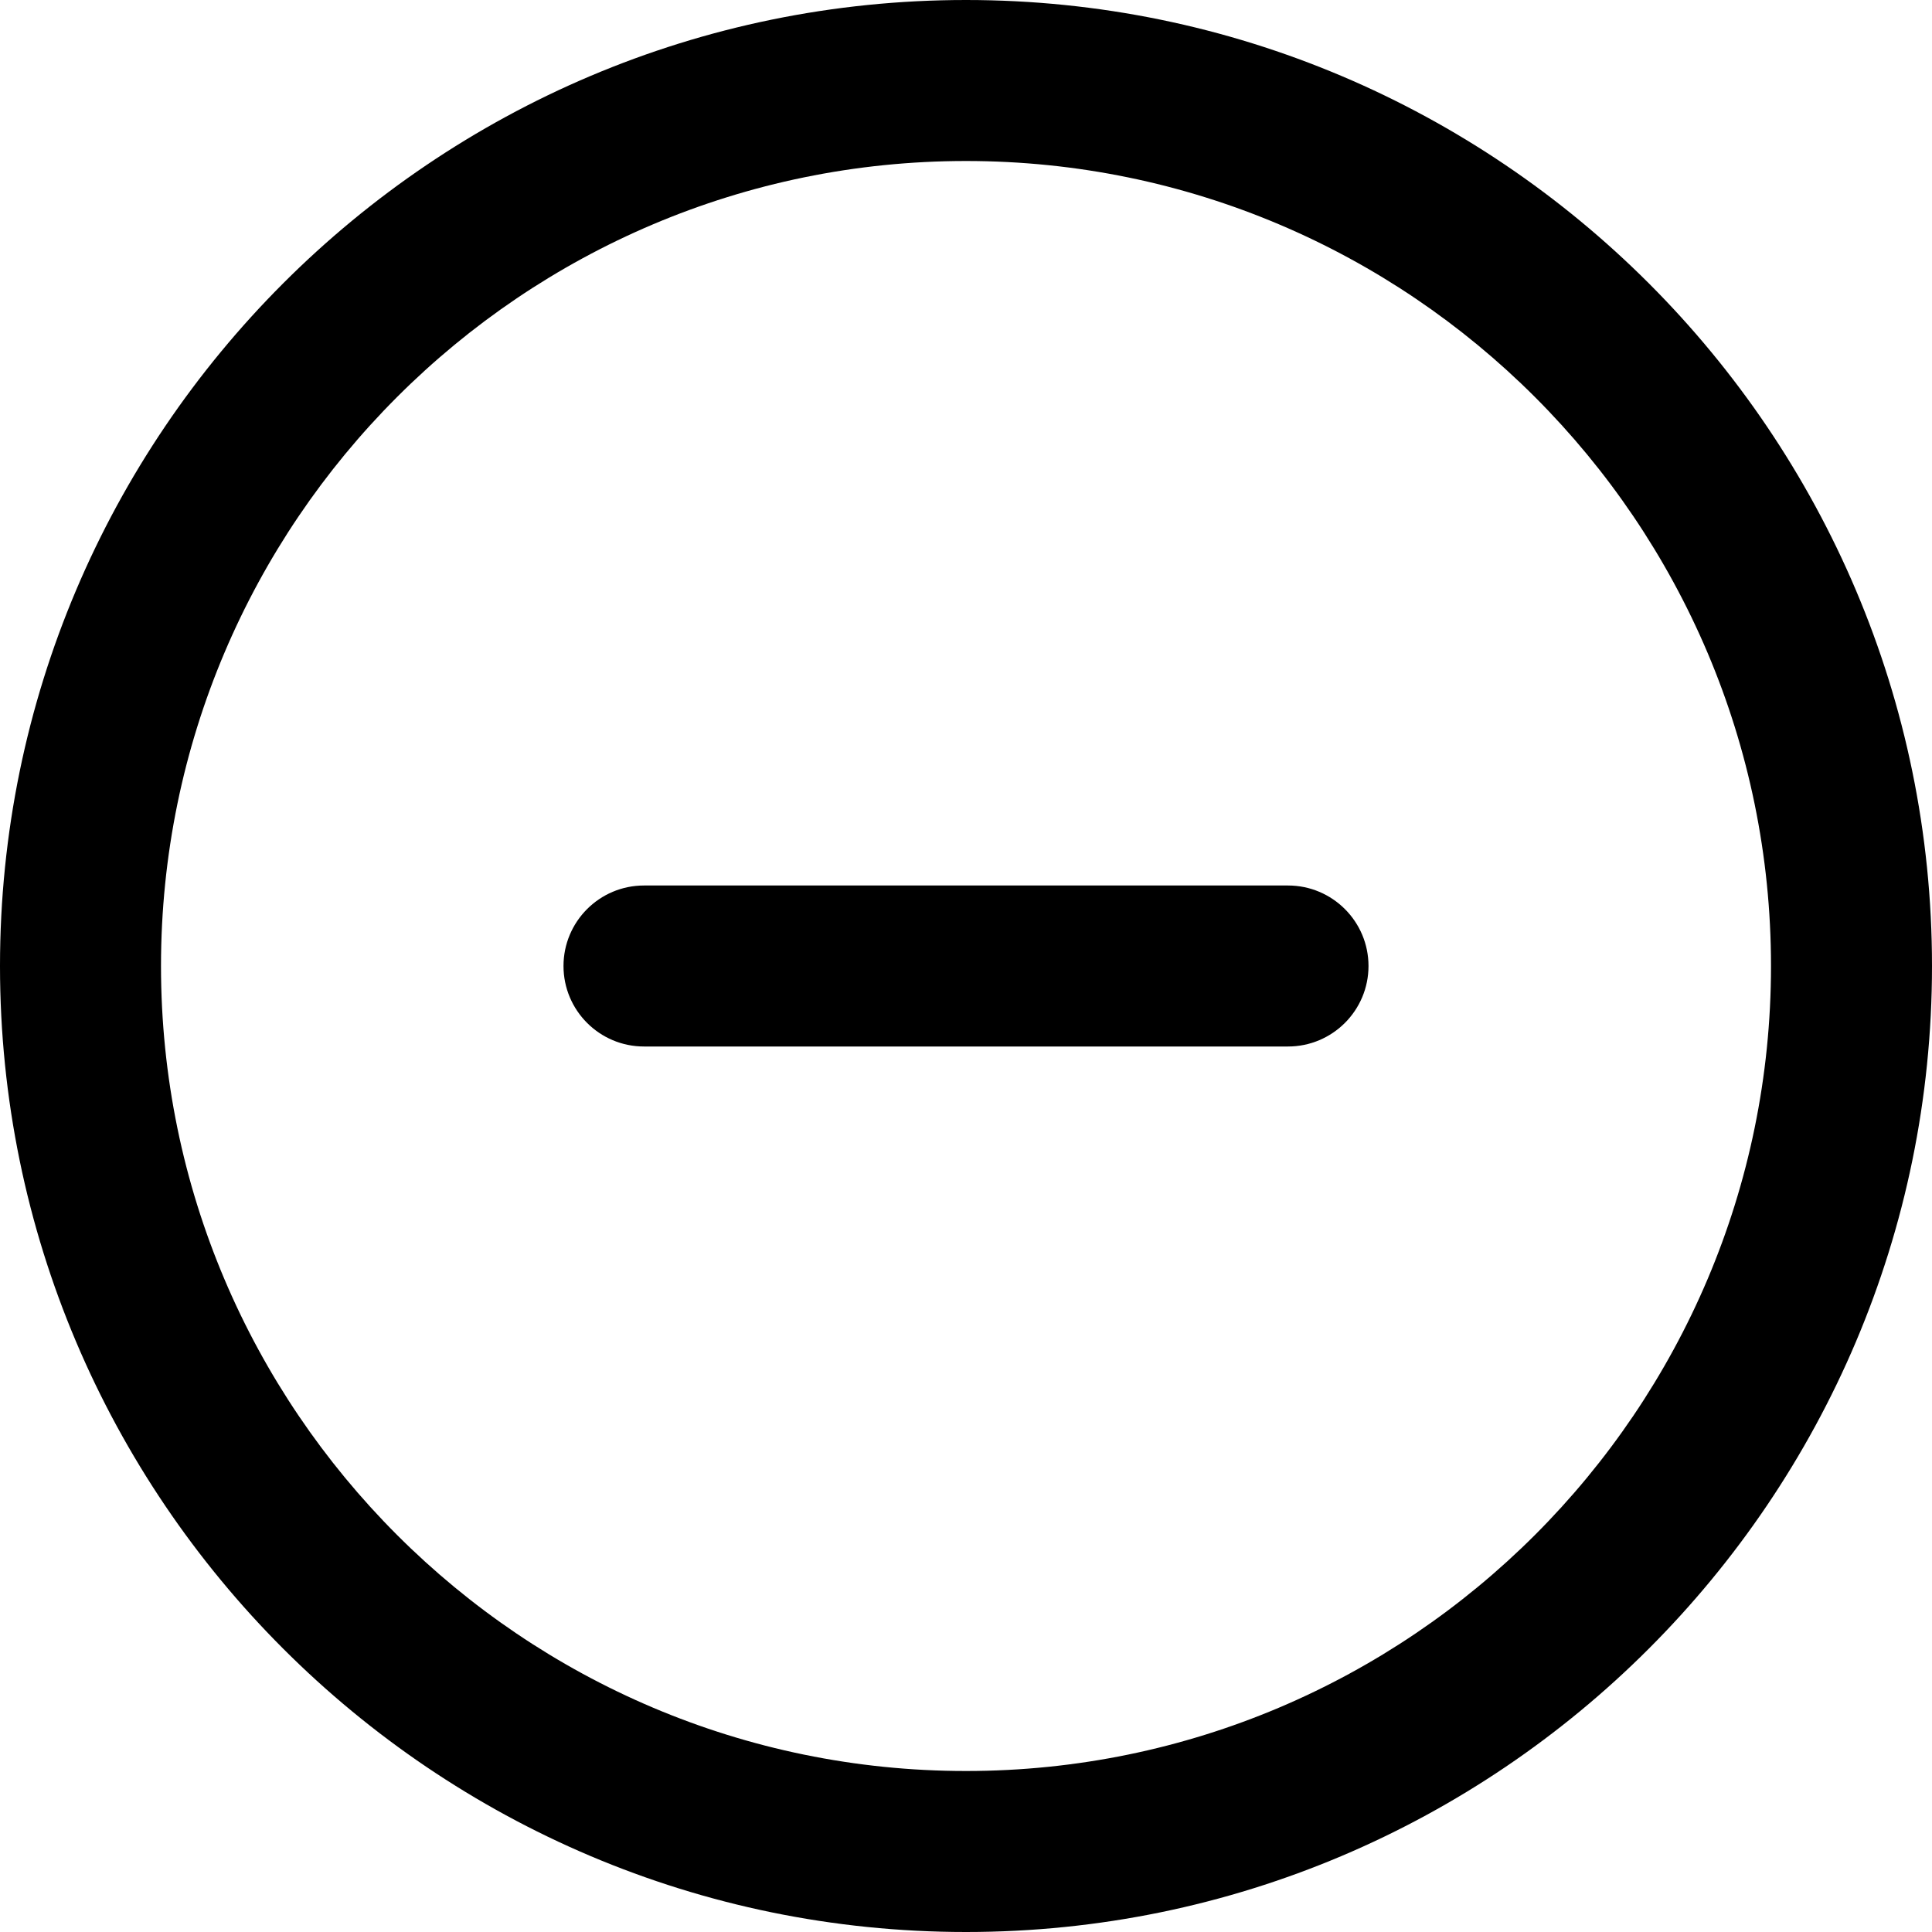
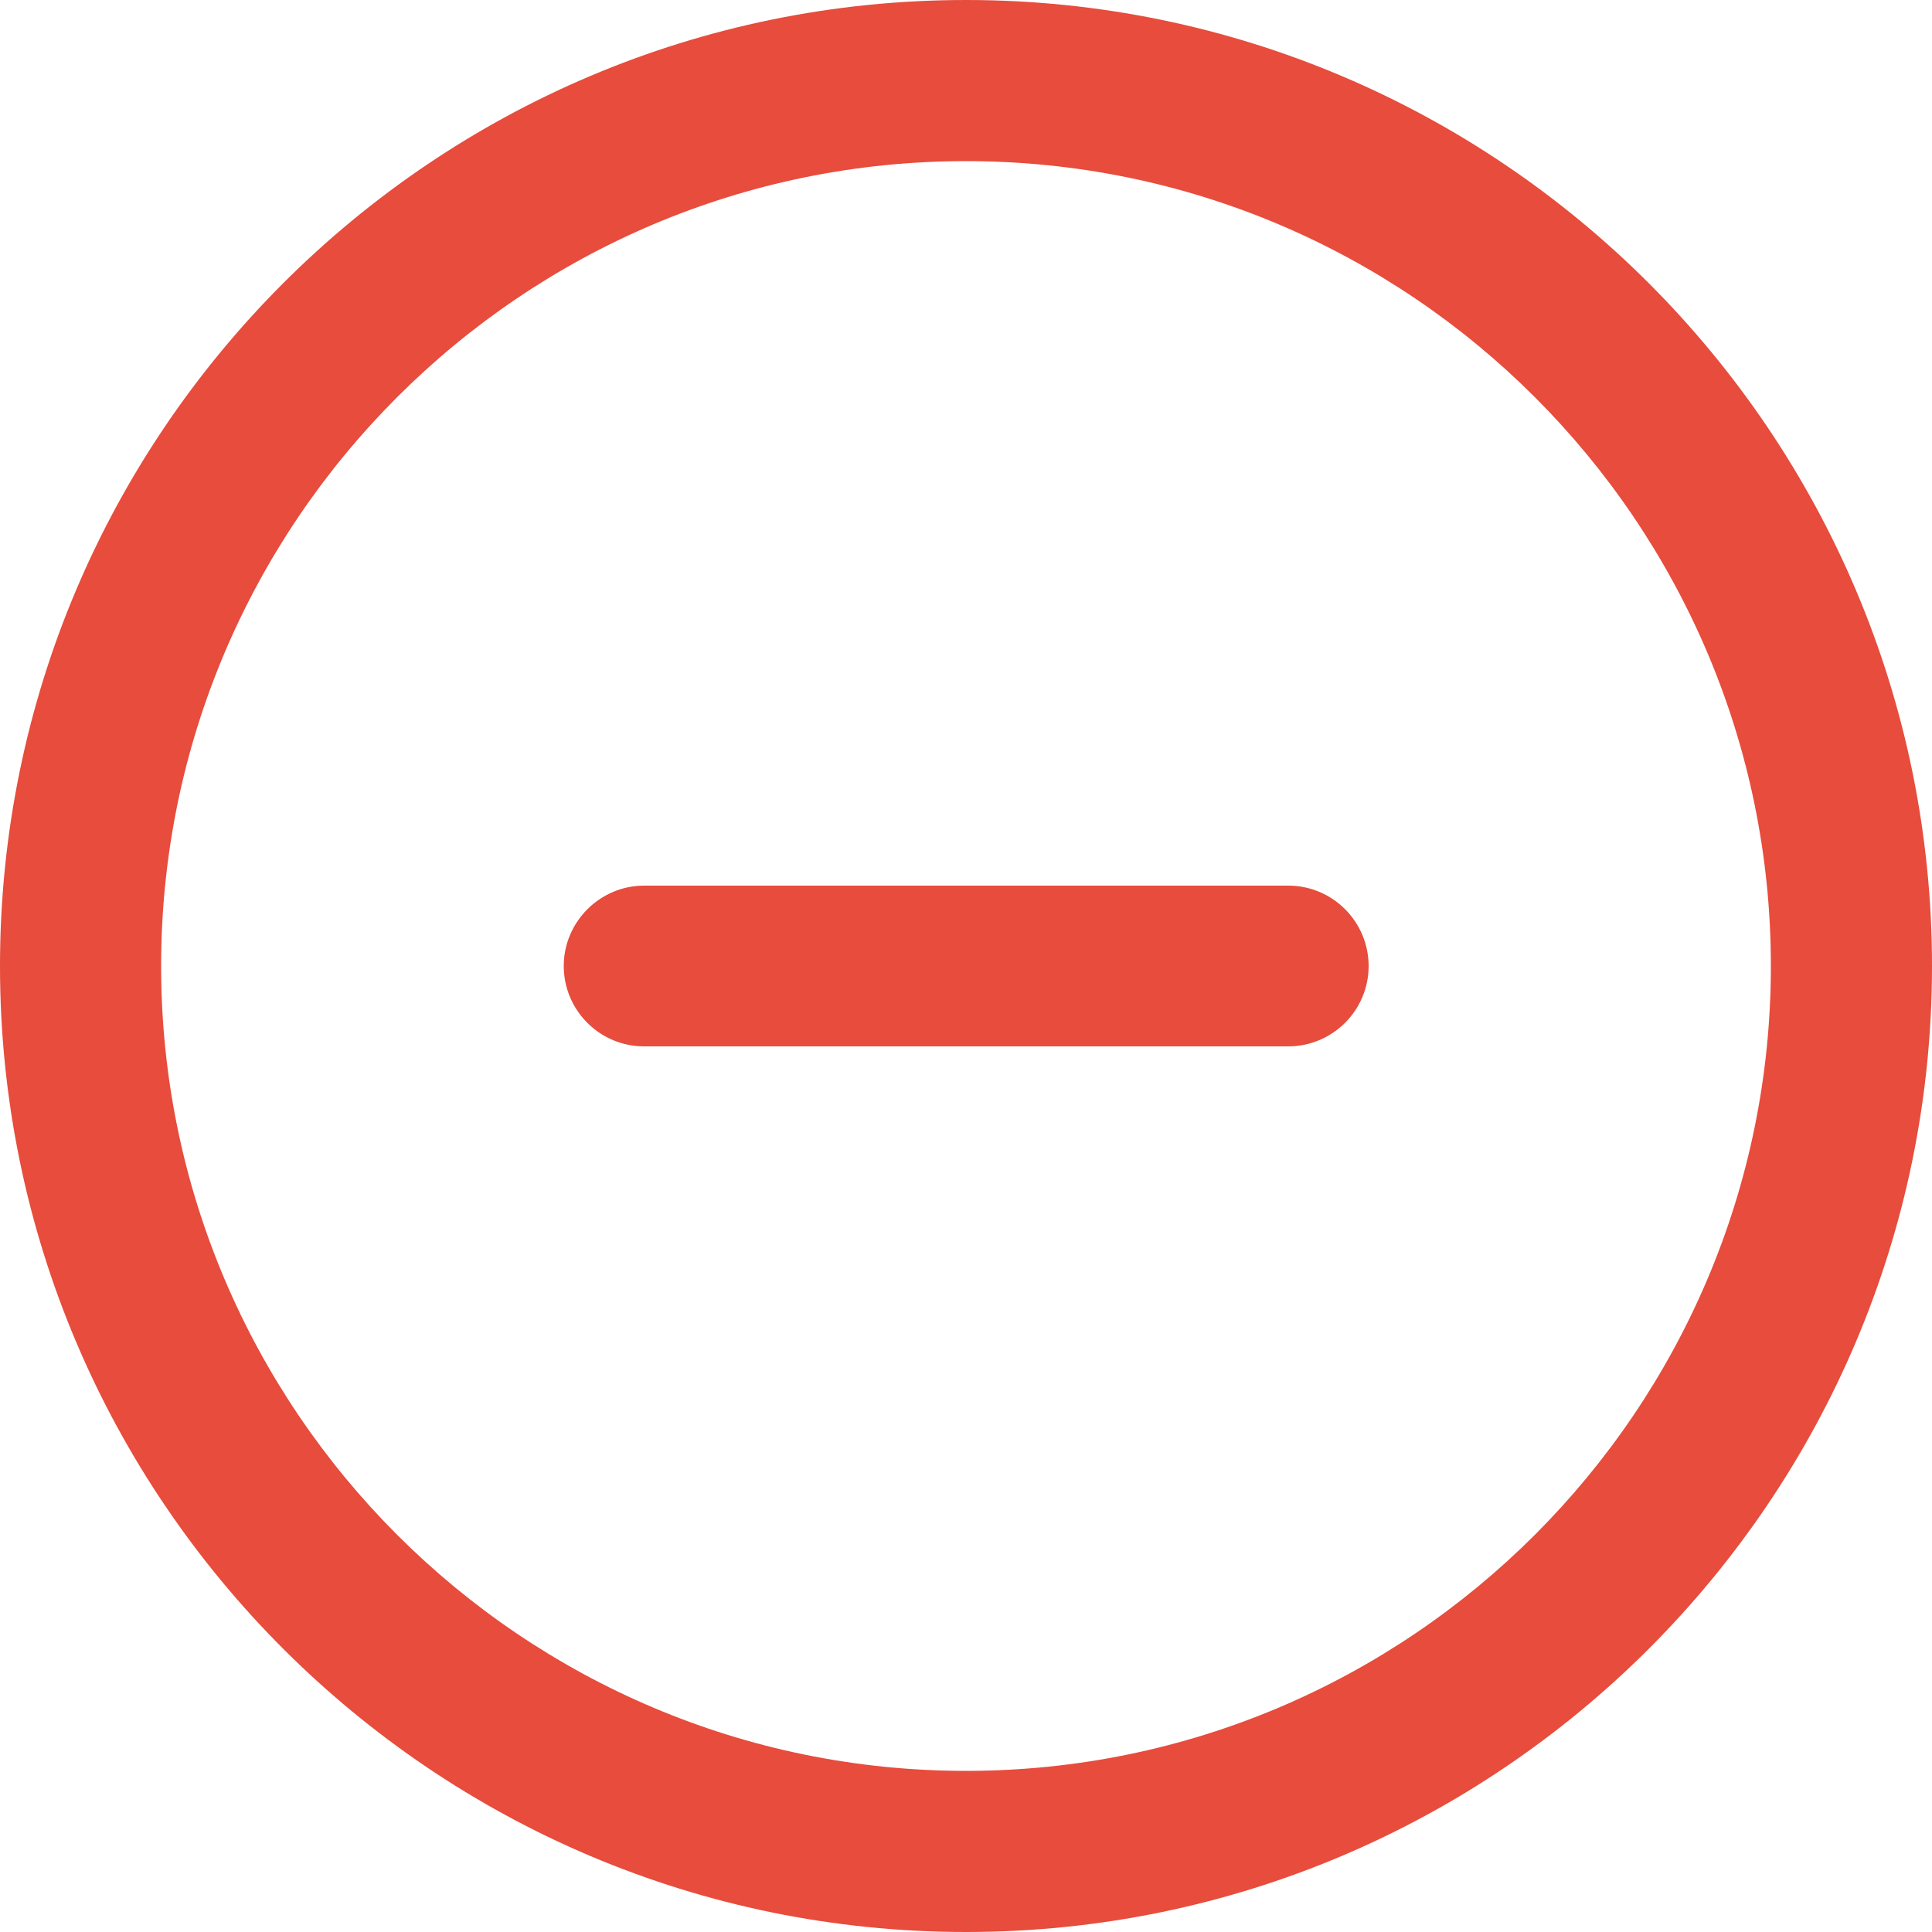
- <svg xmlns="http://www.w3.org/2000/svg" id="Layer_1" data-name="Layer 1" viewBox="0 0 24 24" width="512" height="512">
-   <path d="m12,0C5.383,0,0,5.383,0,12s5.383,12,12,12,12-5.383,12-12S18.617,0,12,0Zm0,22c-5.514,0-10-4.486-10-10S6.486,2,12,2s10,4.486,10,10-4.486,10-10,10Zm5-10c0,.552-.448,1-1,1h-8c-.552,0-1-.448-1-1s.448-1,1-1h8c.552,0,1,.448,1,1Z" />
+ <svg xmlns="http://www.w3.org/2000/svg" id="Layer_1" version="1.1" viewBox="0 0 512 512">
+   <defs>
+     <style>
+       .st0 {
+         fill: #e74c3c;
+       }
+     </style>
+   </defs>
+   <path class="st0" d="M256,0C114.8,0,0,114.8,0,256s114.8,256,256,256,256-114.8,256-256S397.2,0,256,0ZM256,469.3c-117.6,0-213.3-95.7-213.3-213.3S138.4,42.7,256,42.7s213.3,95.7,213.3,213.3-95.7,213.3-213.3,213.3ZM362.7,256c0,11.8-9.6,21.3-21.3,21.3h-170.7c-11.8,0-21.3-9.6-21.3-21.3s9.6-21.3,21.3-21.3h170.7c11.8,0,21.3,9.6,21.3,21.3Z" />
</svg>
